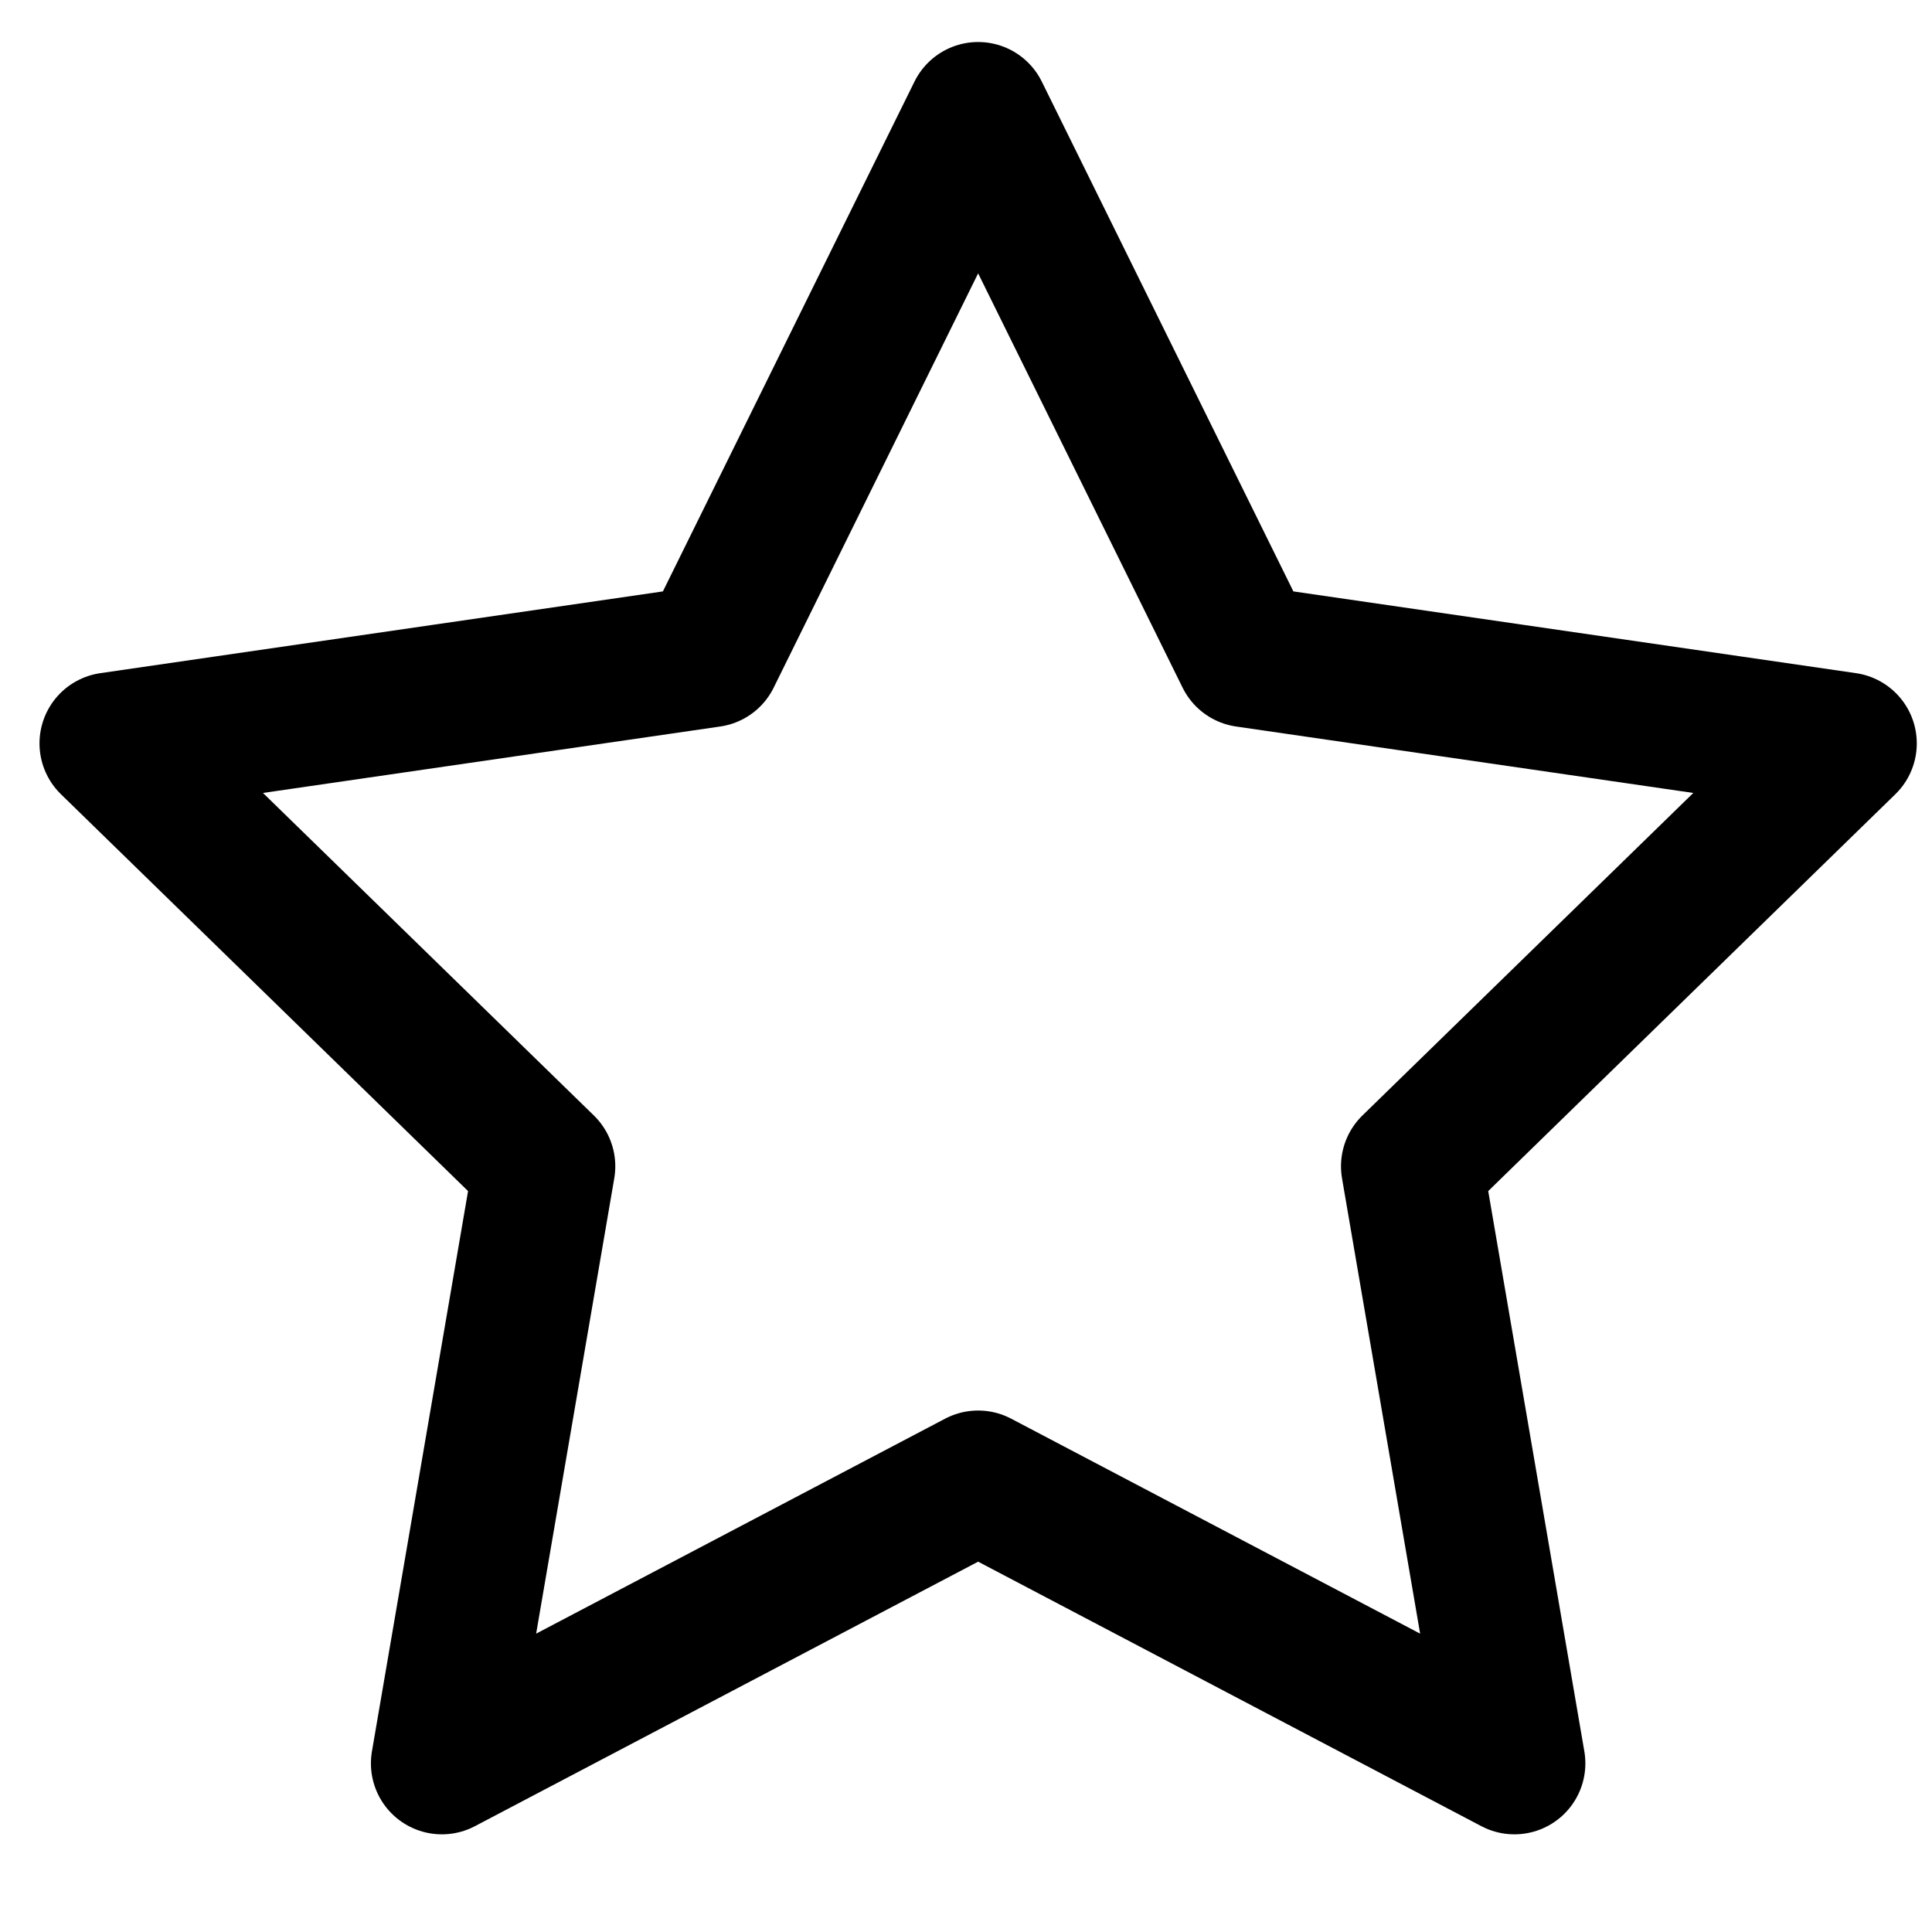
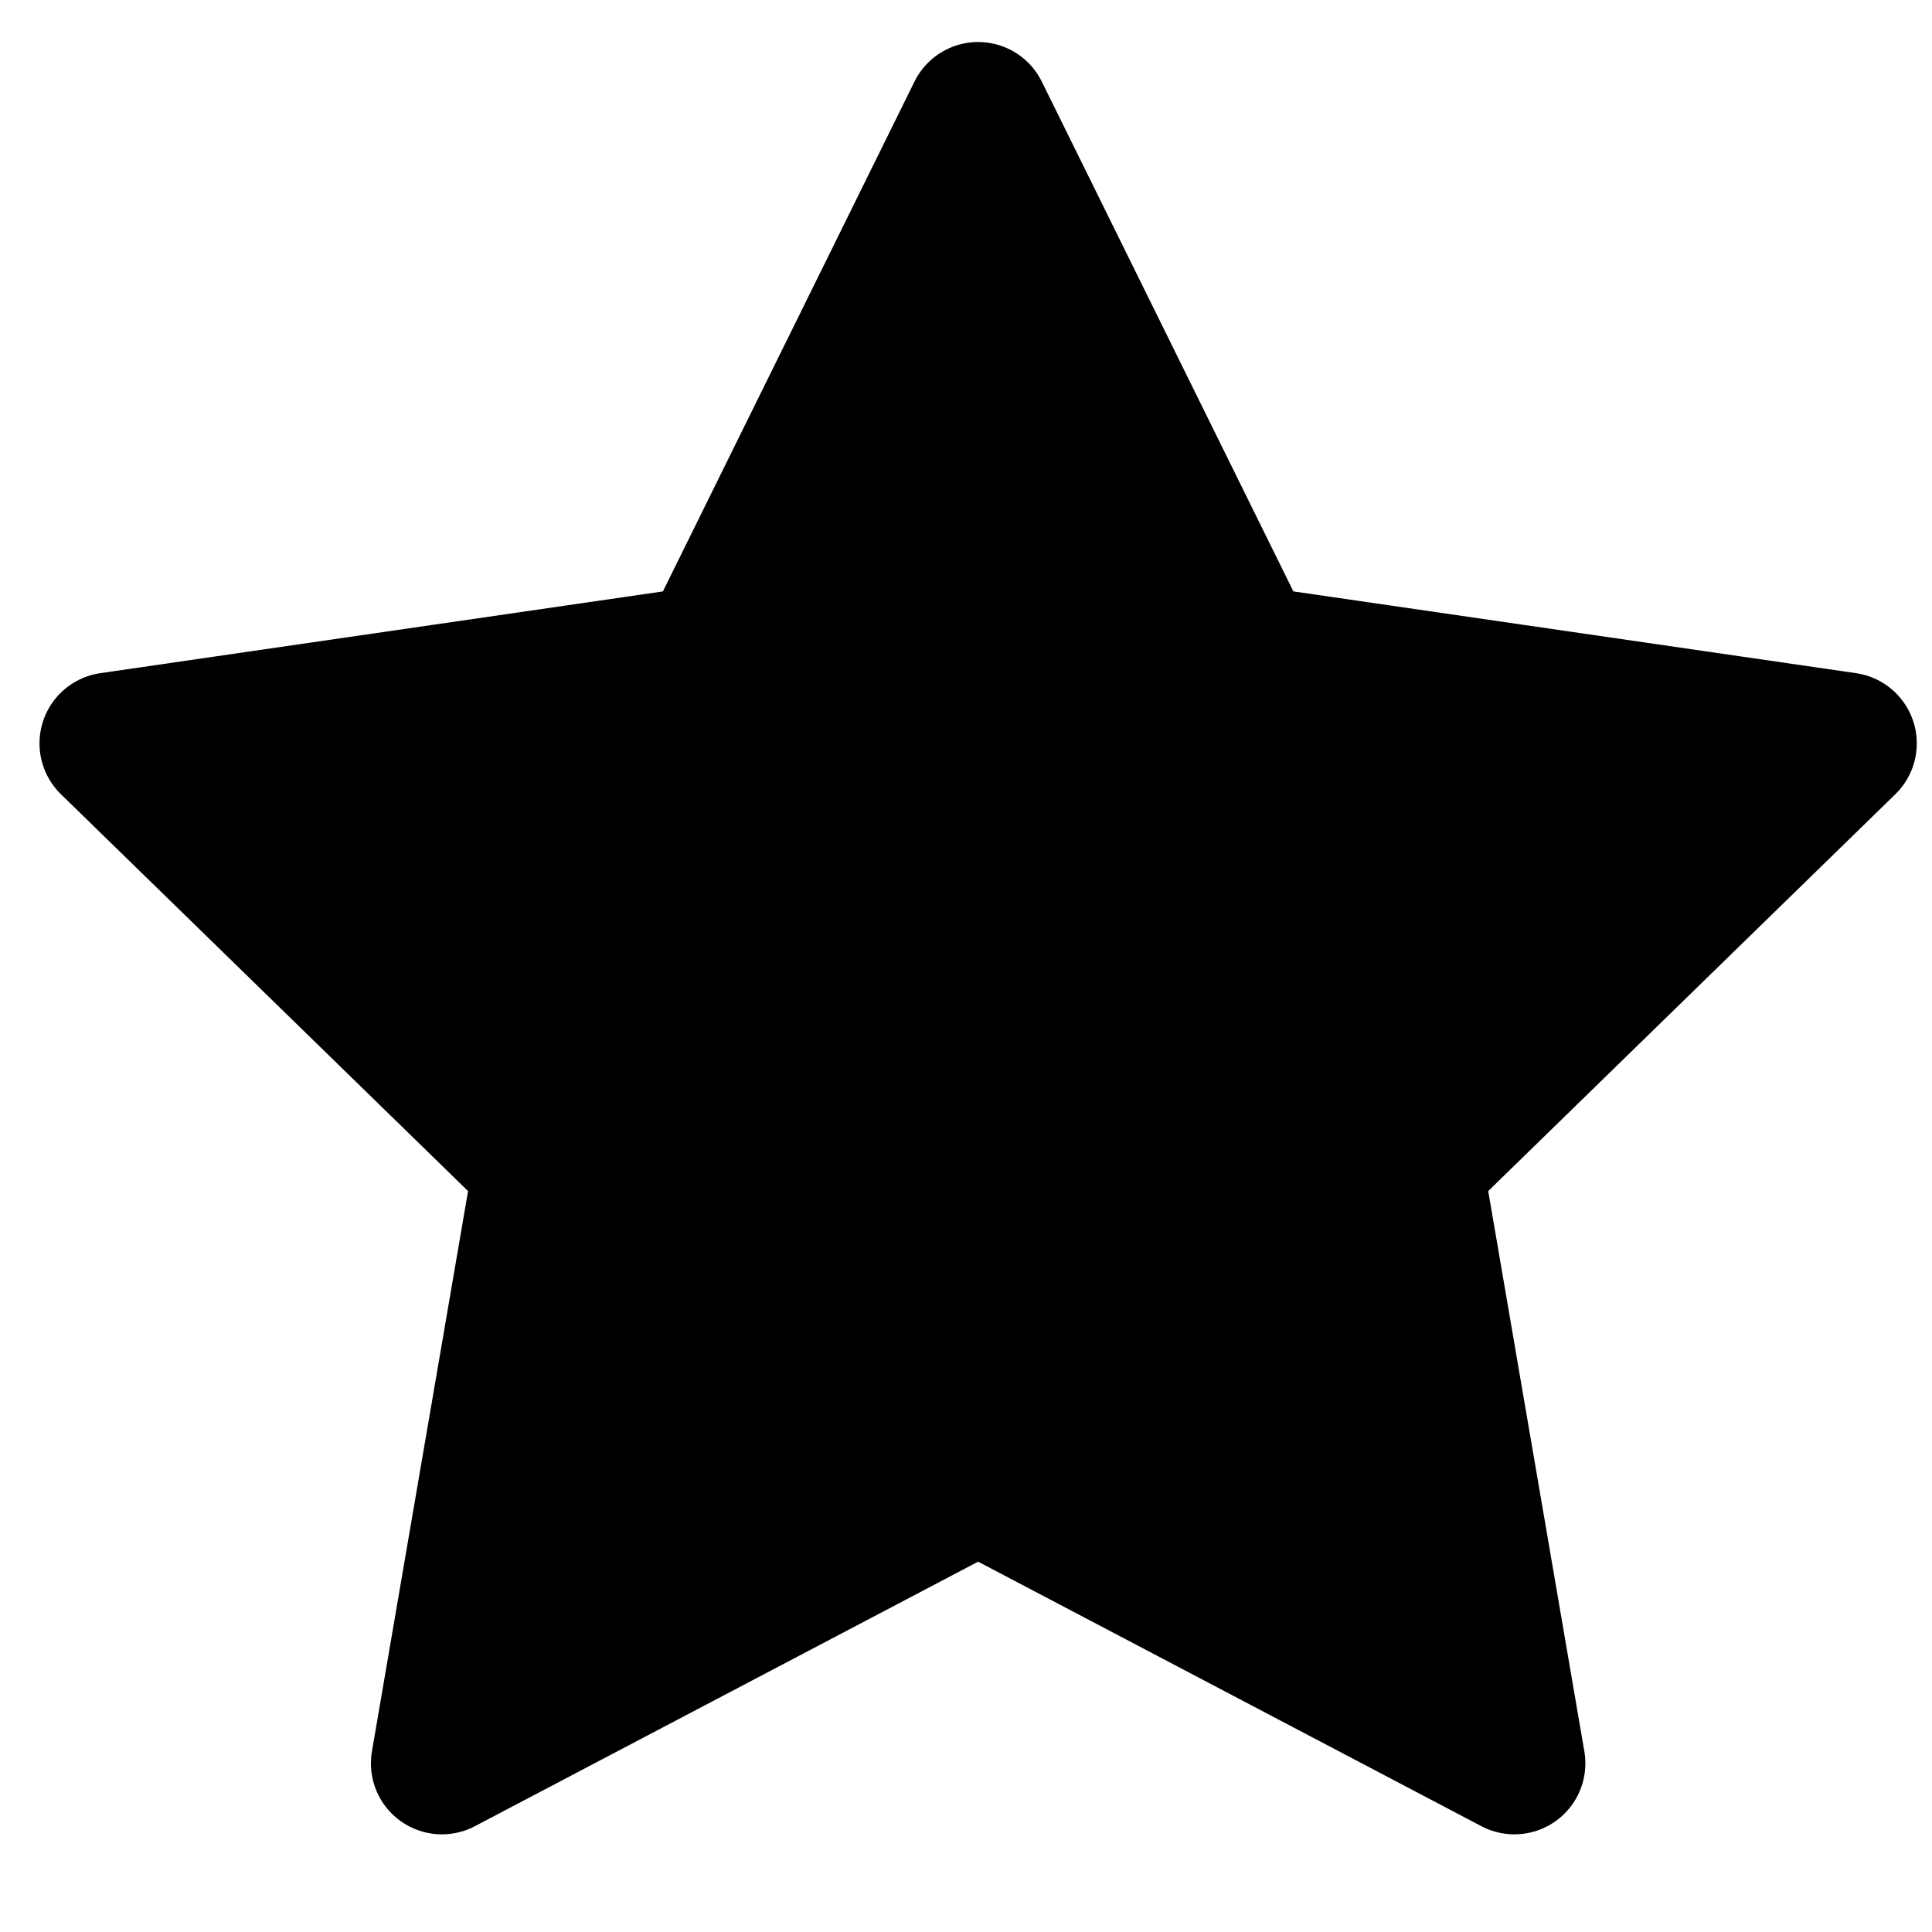
- <svg xmlns="http://www.w3.org/2000/svg" version="1.1" id="Layer_1" fill="transparent" x="0px" y="0px" width="25px" height="25px" viewBox="0 0 512 512" enable-background="new 0 0 512 512" xml:space="preserve">
+ <svg xmlns="http://www.w3.org/2000/svg" version="1.1" id="Layer_1" x="0px" y="0px" width="25px" height="25px" viewBox="0 0 512 512" enable-background="new 0 0 512 512" xml:space="preserve">
  <polygon stroke="black" stroke-width="37.615" stroke-linecap="round" stroke-linejoin="round" stroke-miterlimit="10" points="  259.216,29.942 330.27,173.919 489.16,197.007 374.185,309.08 401.33,467.31 259.216,392.612 117.104,467.31 144.25,309.08   29.274,197.007 188.165,173.919 " />
</svg>
